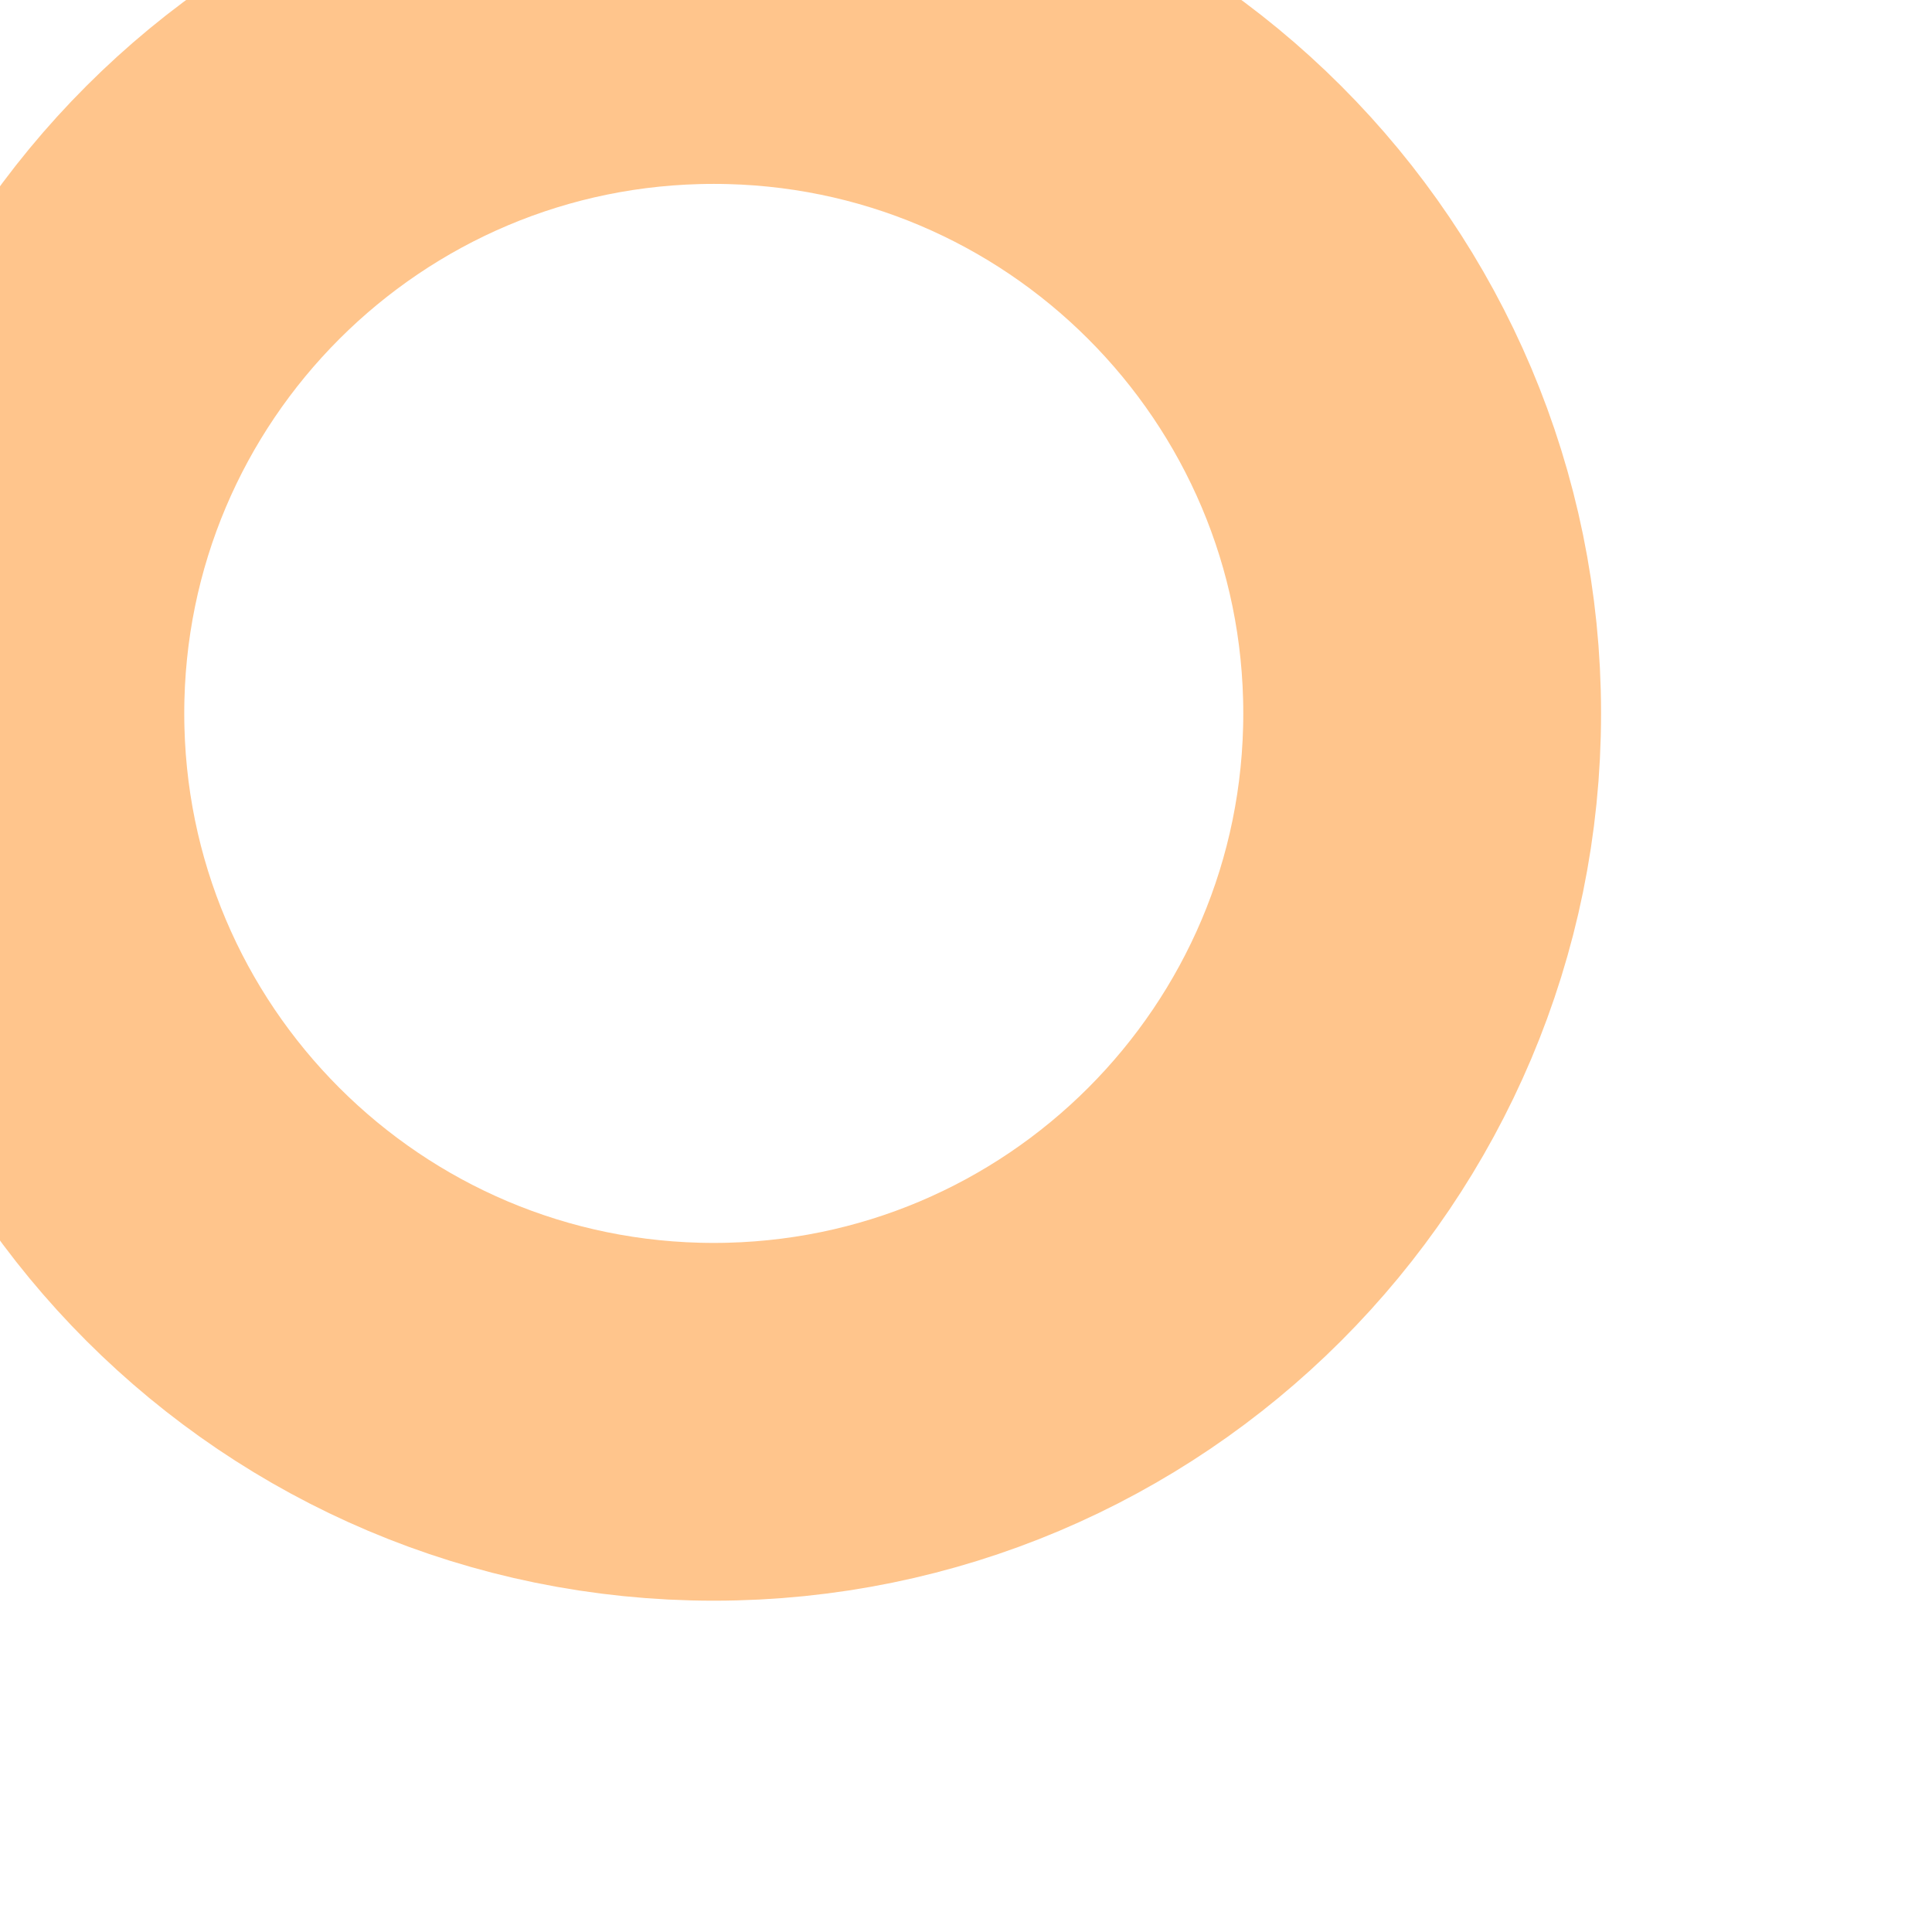
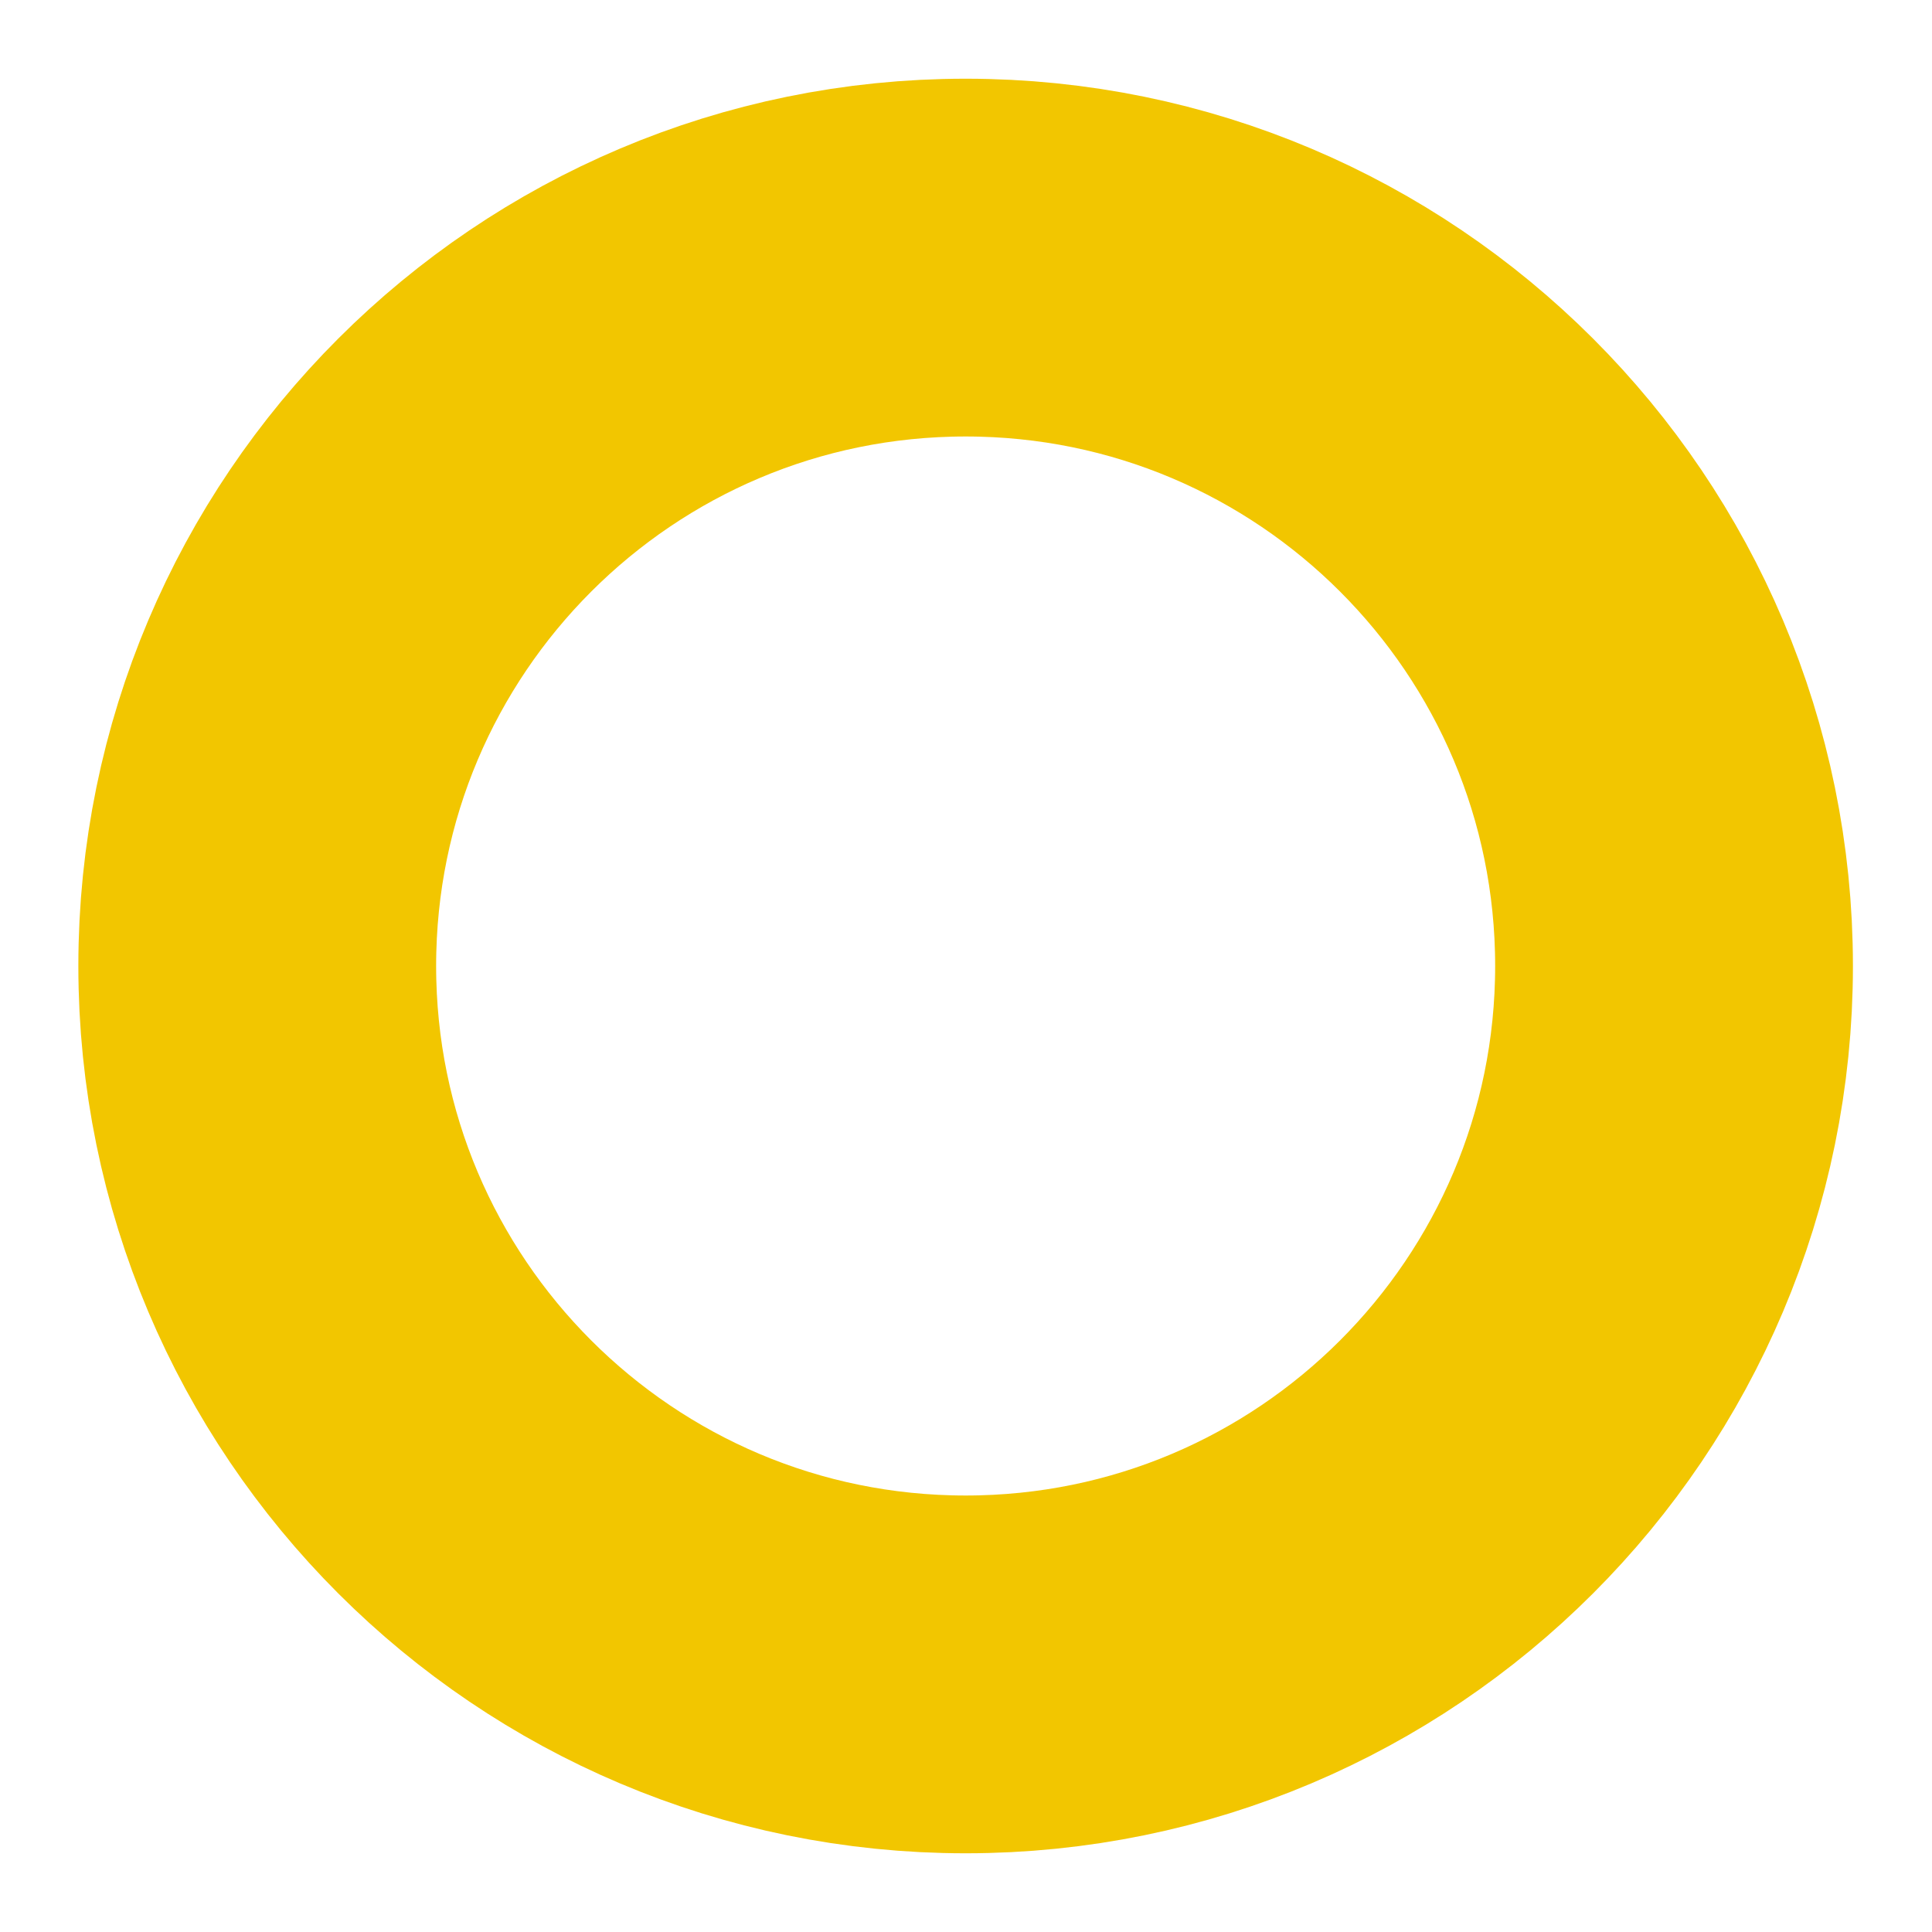
<svg xmlns="http://www.w3.org/2000/svg" version="1.1" id="Layer_1" x="0px" y="0px" width="5.4px" height="5.4px" viewBox="0 0 5.4 5.4" enable-background="new 0 0 5.4 5.4" xml:space="preserve">
  <g id="copper0">
    <g id="copper1">
-       <circle id="nonconn0" fill="none" stroke="#FFC58C" cx="1.995" cy="1.994" r="1.98" />
+       <circle id="nonconn0" fill="none" stroke="#F2C600" cx="2.699" cy="2.7" r="1.98" />
    </g>
  </g>
</svg>
